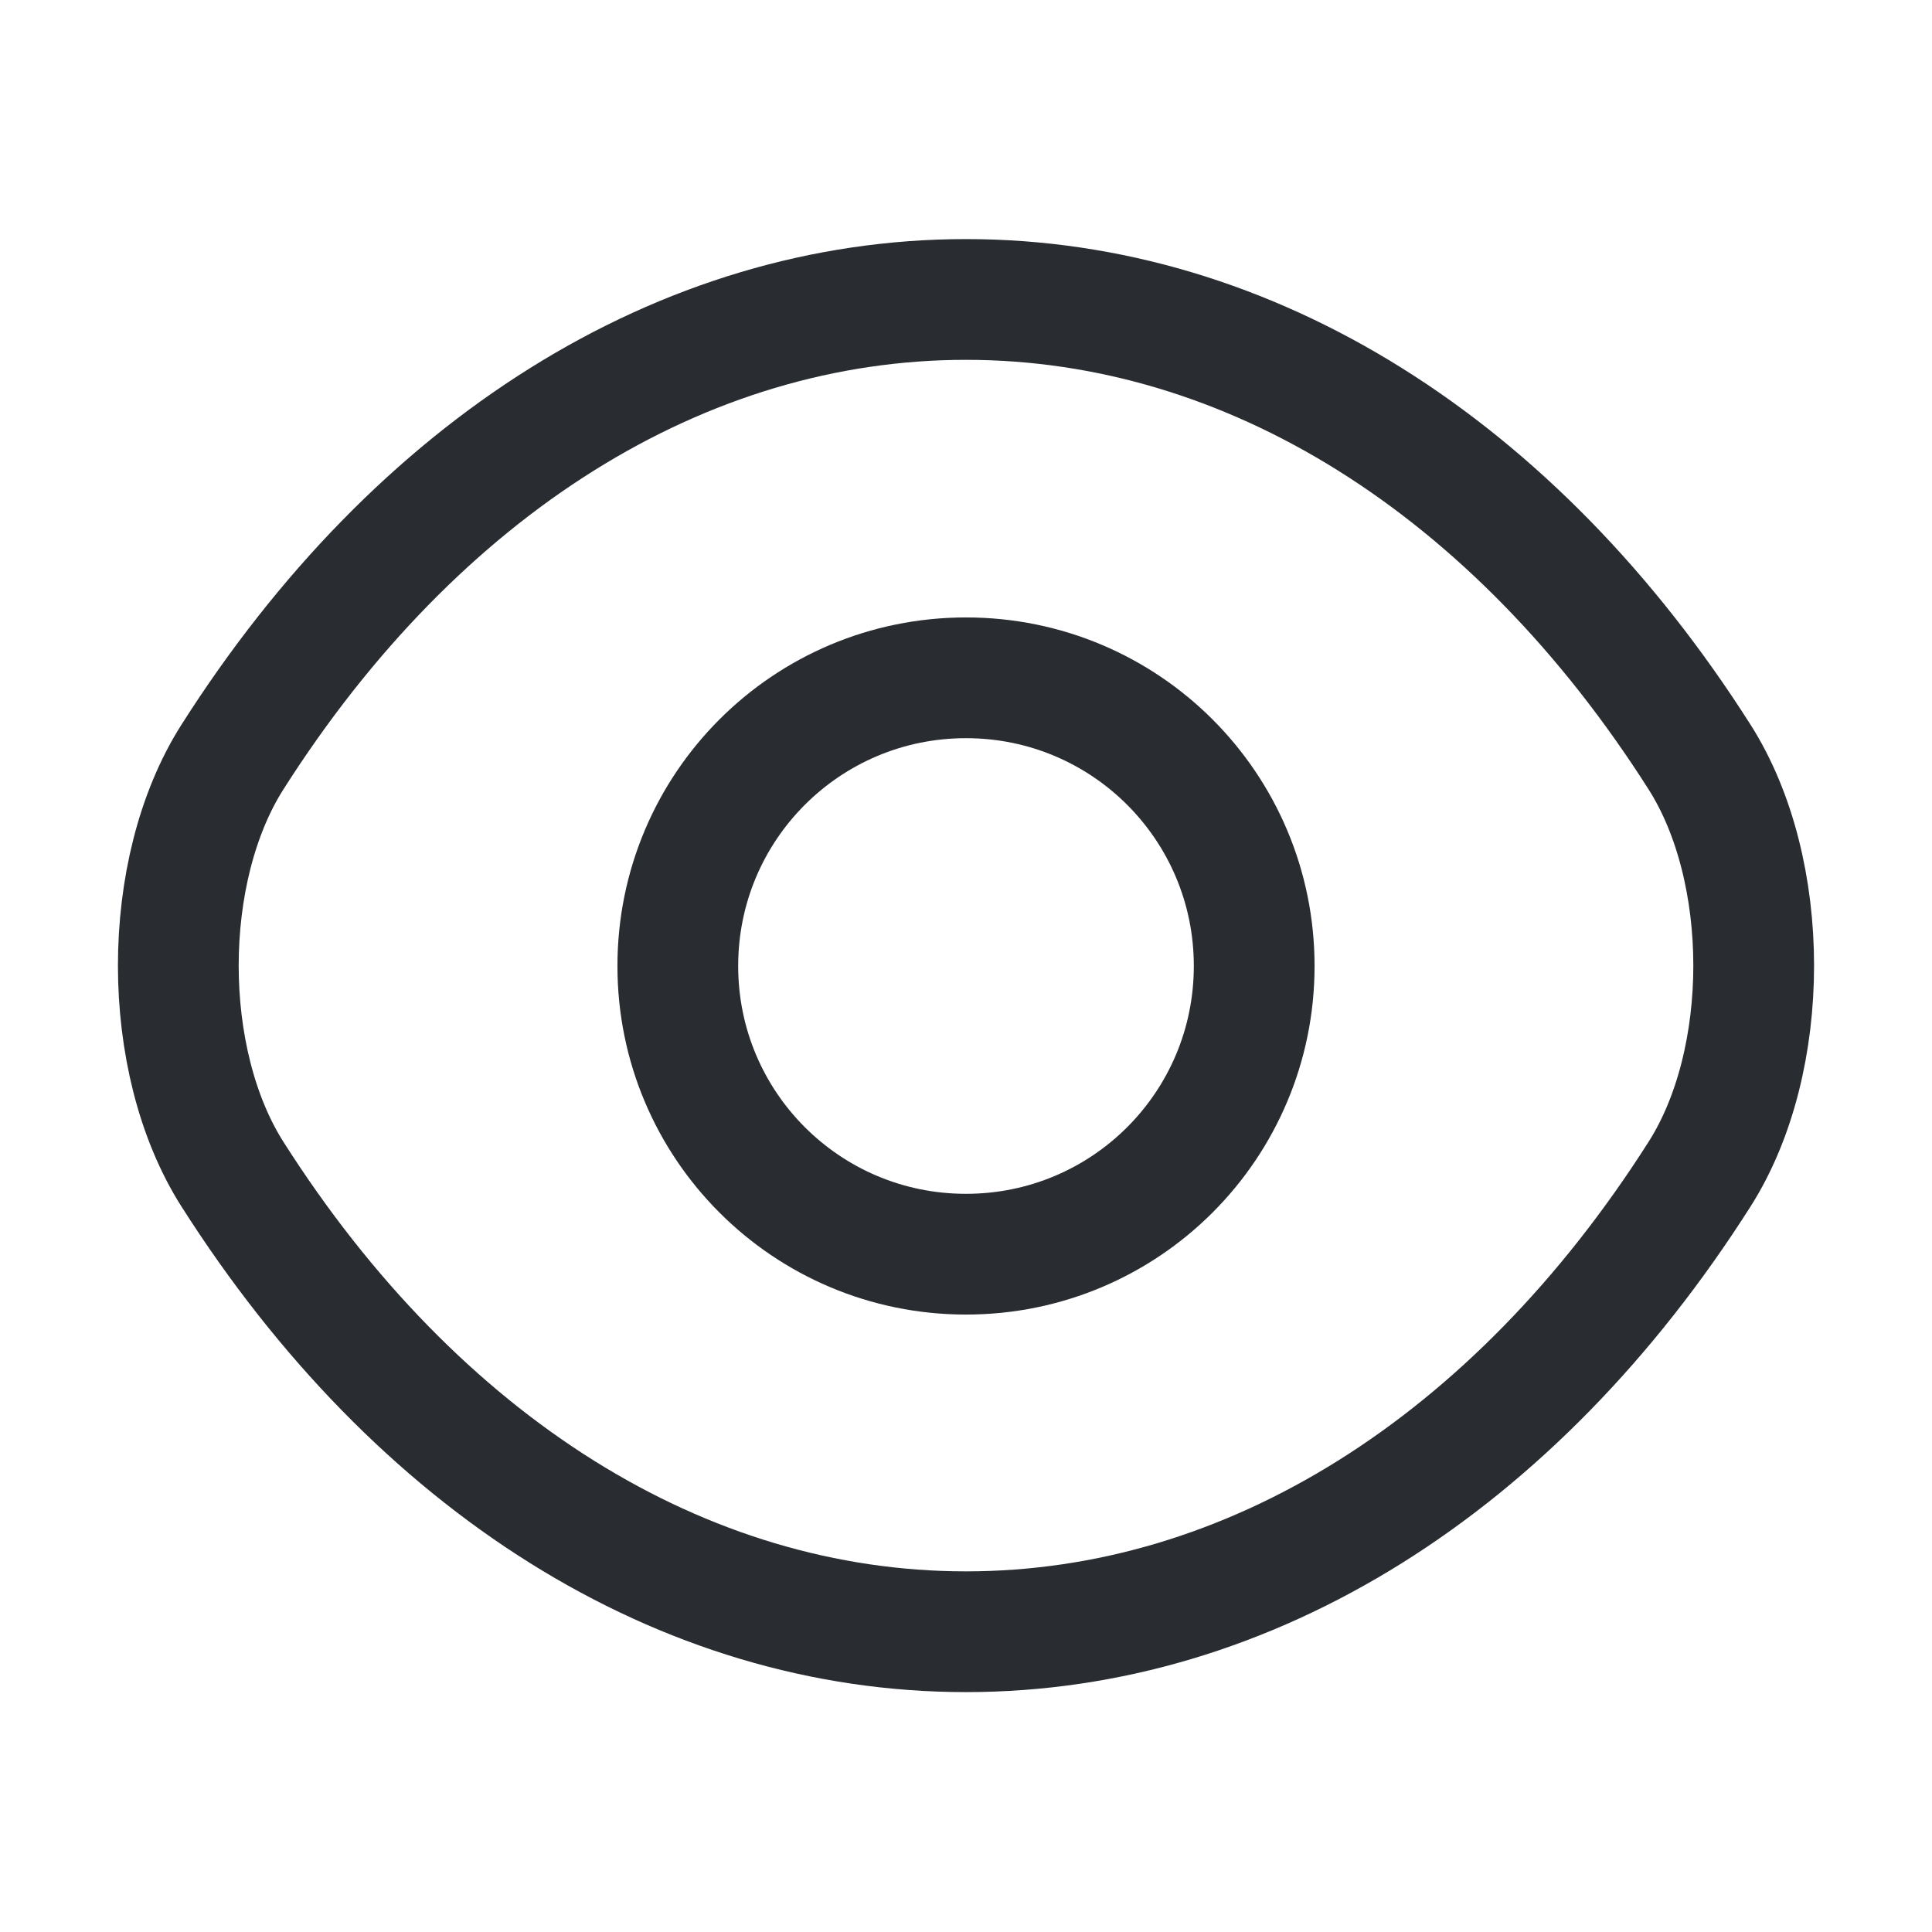
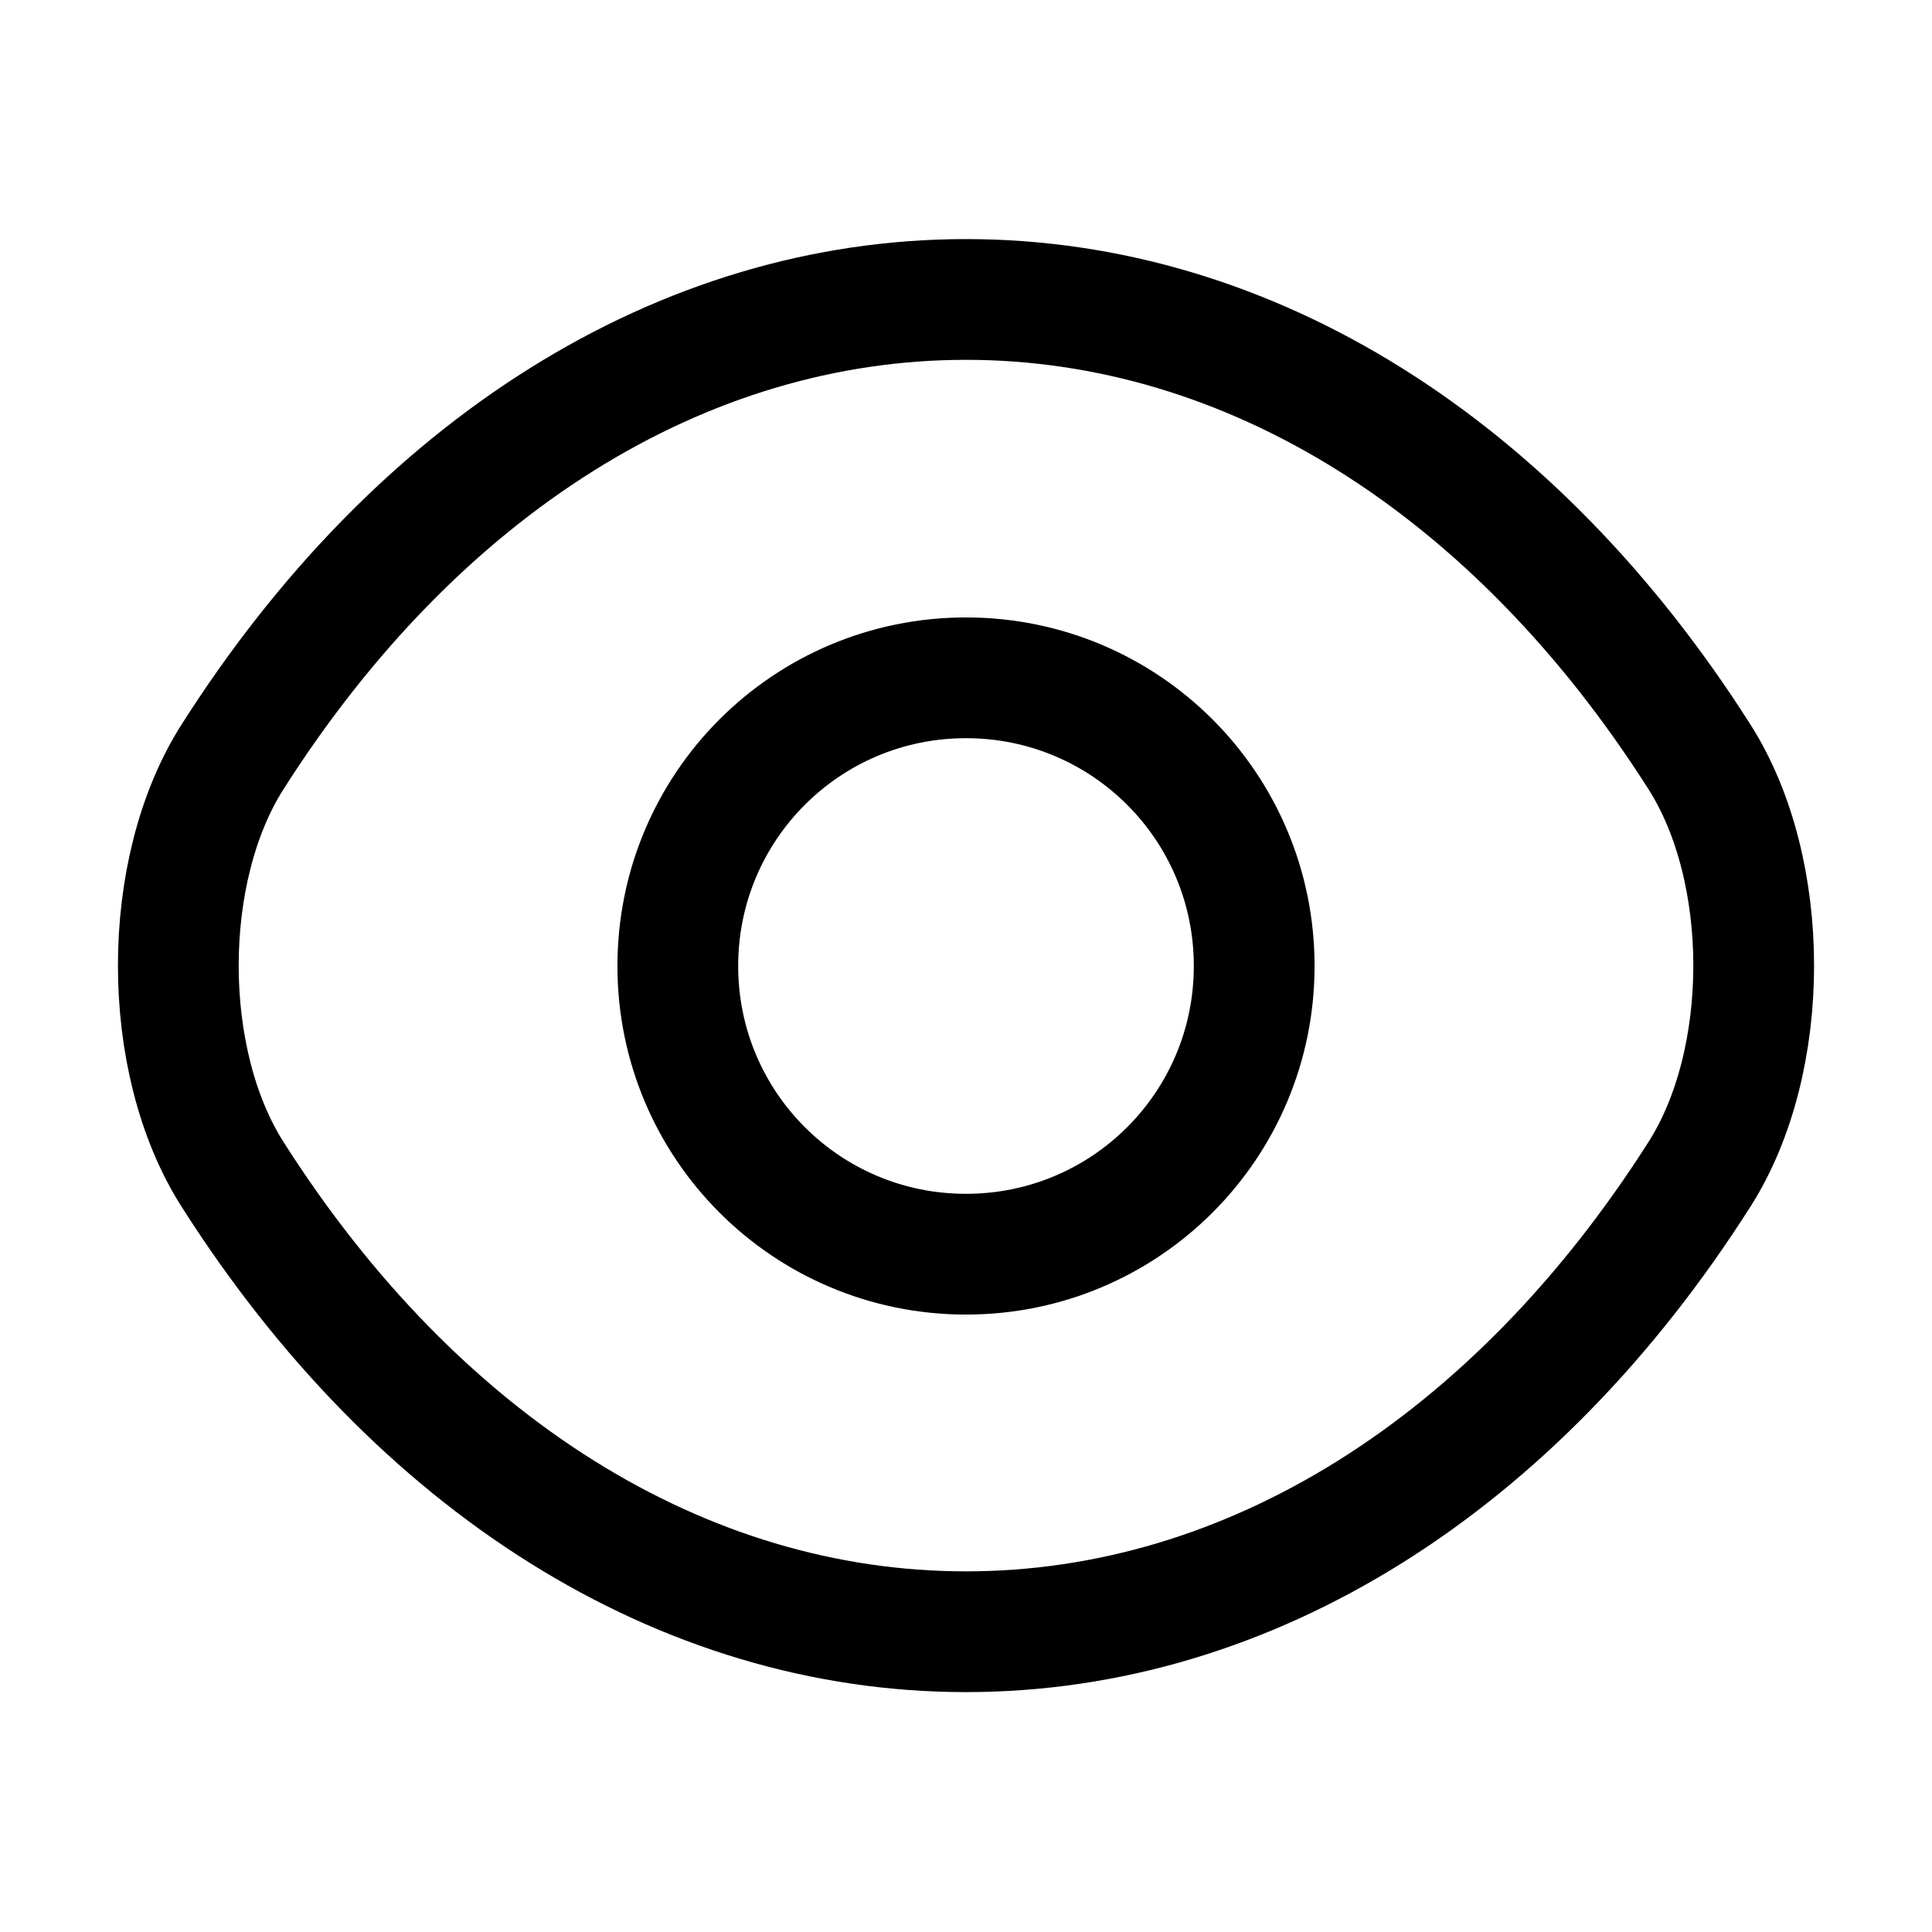
<svg xmlns="http://www.w3.org/2000/svg" width="24" height="24" viewBox="0 0 24 24" fill="none">
-   <path d="M15.58 12C15.58 13.98 13.98 15.58 12 15.58C10.02 15.58 8.42 13.98 8.42 12C8.42 10.02 10.02 8.42 12 8.42C13.98 8.42 15.58 10.02 15.58 12Z" stroke="#292D32" stroke-width="1.5" stroke-linecap="round" stroke-linejoin="round" />
-   <path d="M12 20.27C15.53 20.27 18.82 18.19 21.11 14.59C22.01 13.18 22.01 10.81 21.11 9.4C18.82 5.8 15.53 3.72 12 3.72C8.47 3.72 5.18 5.8 2.89 9.4C1.99 10.81 1.99 13.18 2.89 14.59C5.18 18.19 8.47 20.27 12 20.27Z" stroke="#292D32" stroke-width="1.5" stroke-linecap="round" stroke-linejoin="round" />
+   <path d="M15.58 12C15.58 13.98 13.98 15.58 12 15.58C10.02 15.58 8.42 13.98 8.42 12C8.42 10.02 10.02 8.42 12 8.42C13.98 8.42 15.58 10.02 15.58 12Z" stroke="currentColor" stroke-width="1.5" stroke-linecap="round" stroke-linejoin="round" />
+   <path d="M12 20.27C15.53 20.27 18.82 18.19 21.11 14.59C22.01 13.18 22.01 10.81 21.11 9.4C18.82 5.8 15.53 3.72 12 3.72C8.47 3.72 5.18 5.8 2.89 9.4C1.99 10.81 1.99 13.18 2.89 14.59C5.18 18.19 8.47 20.27 12 20.27Z" stroke="currentColor" stroke-width="1.5" stroke-linecap="round" stroke-linejoin="round" />
</svg>
